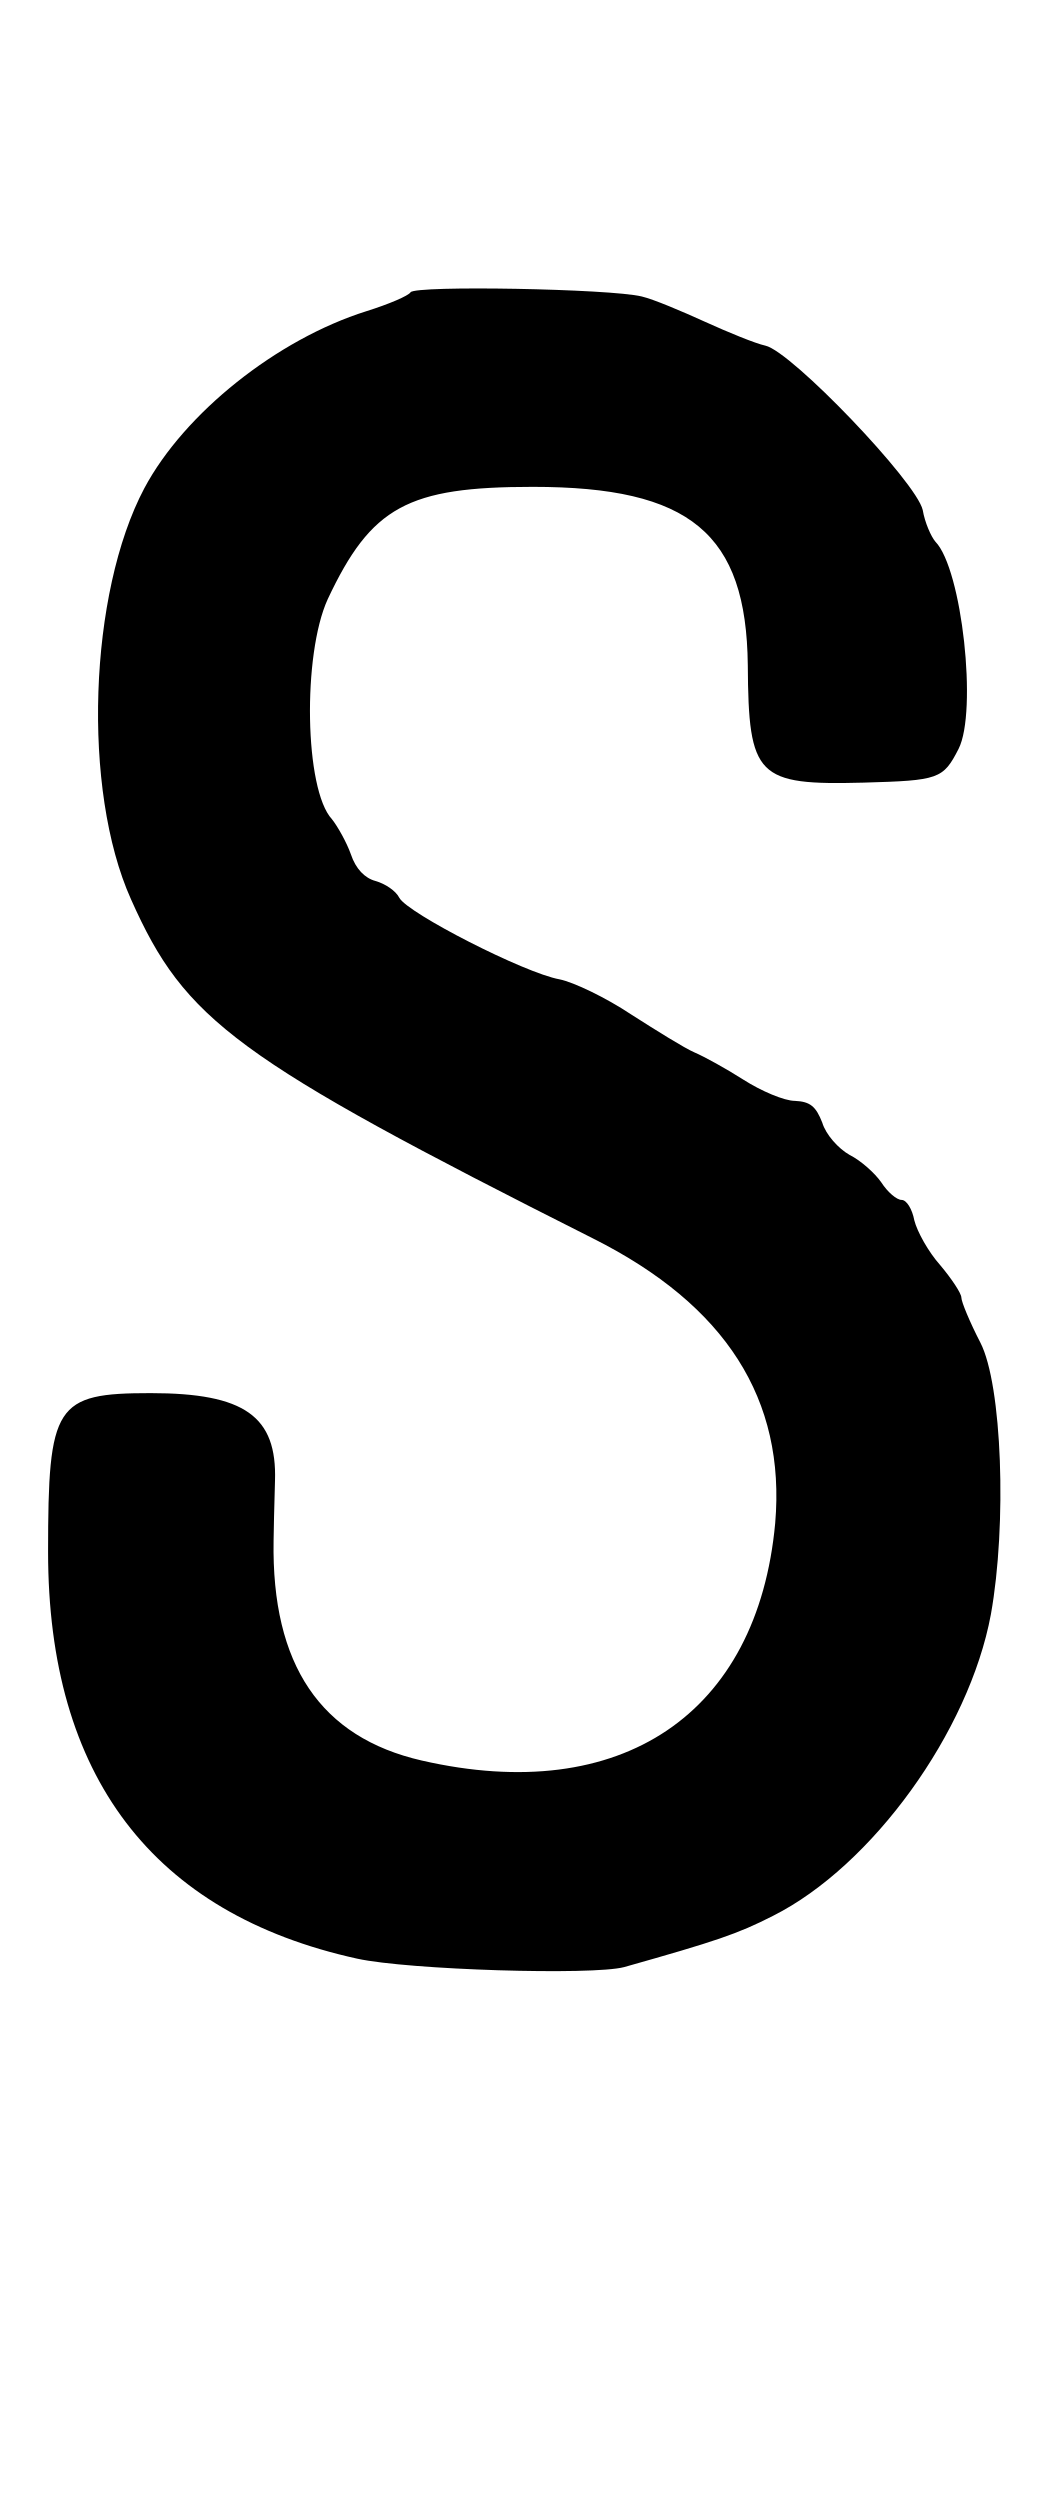
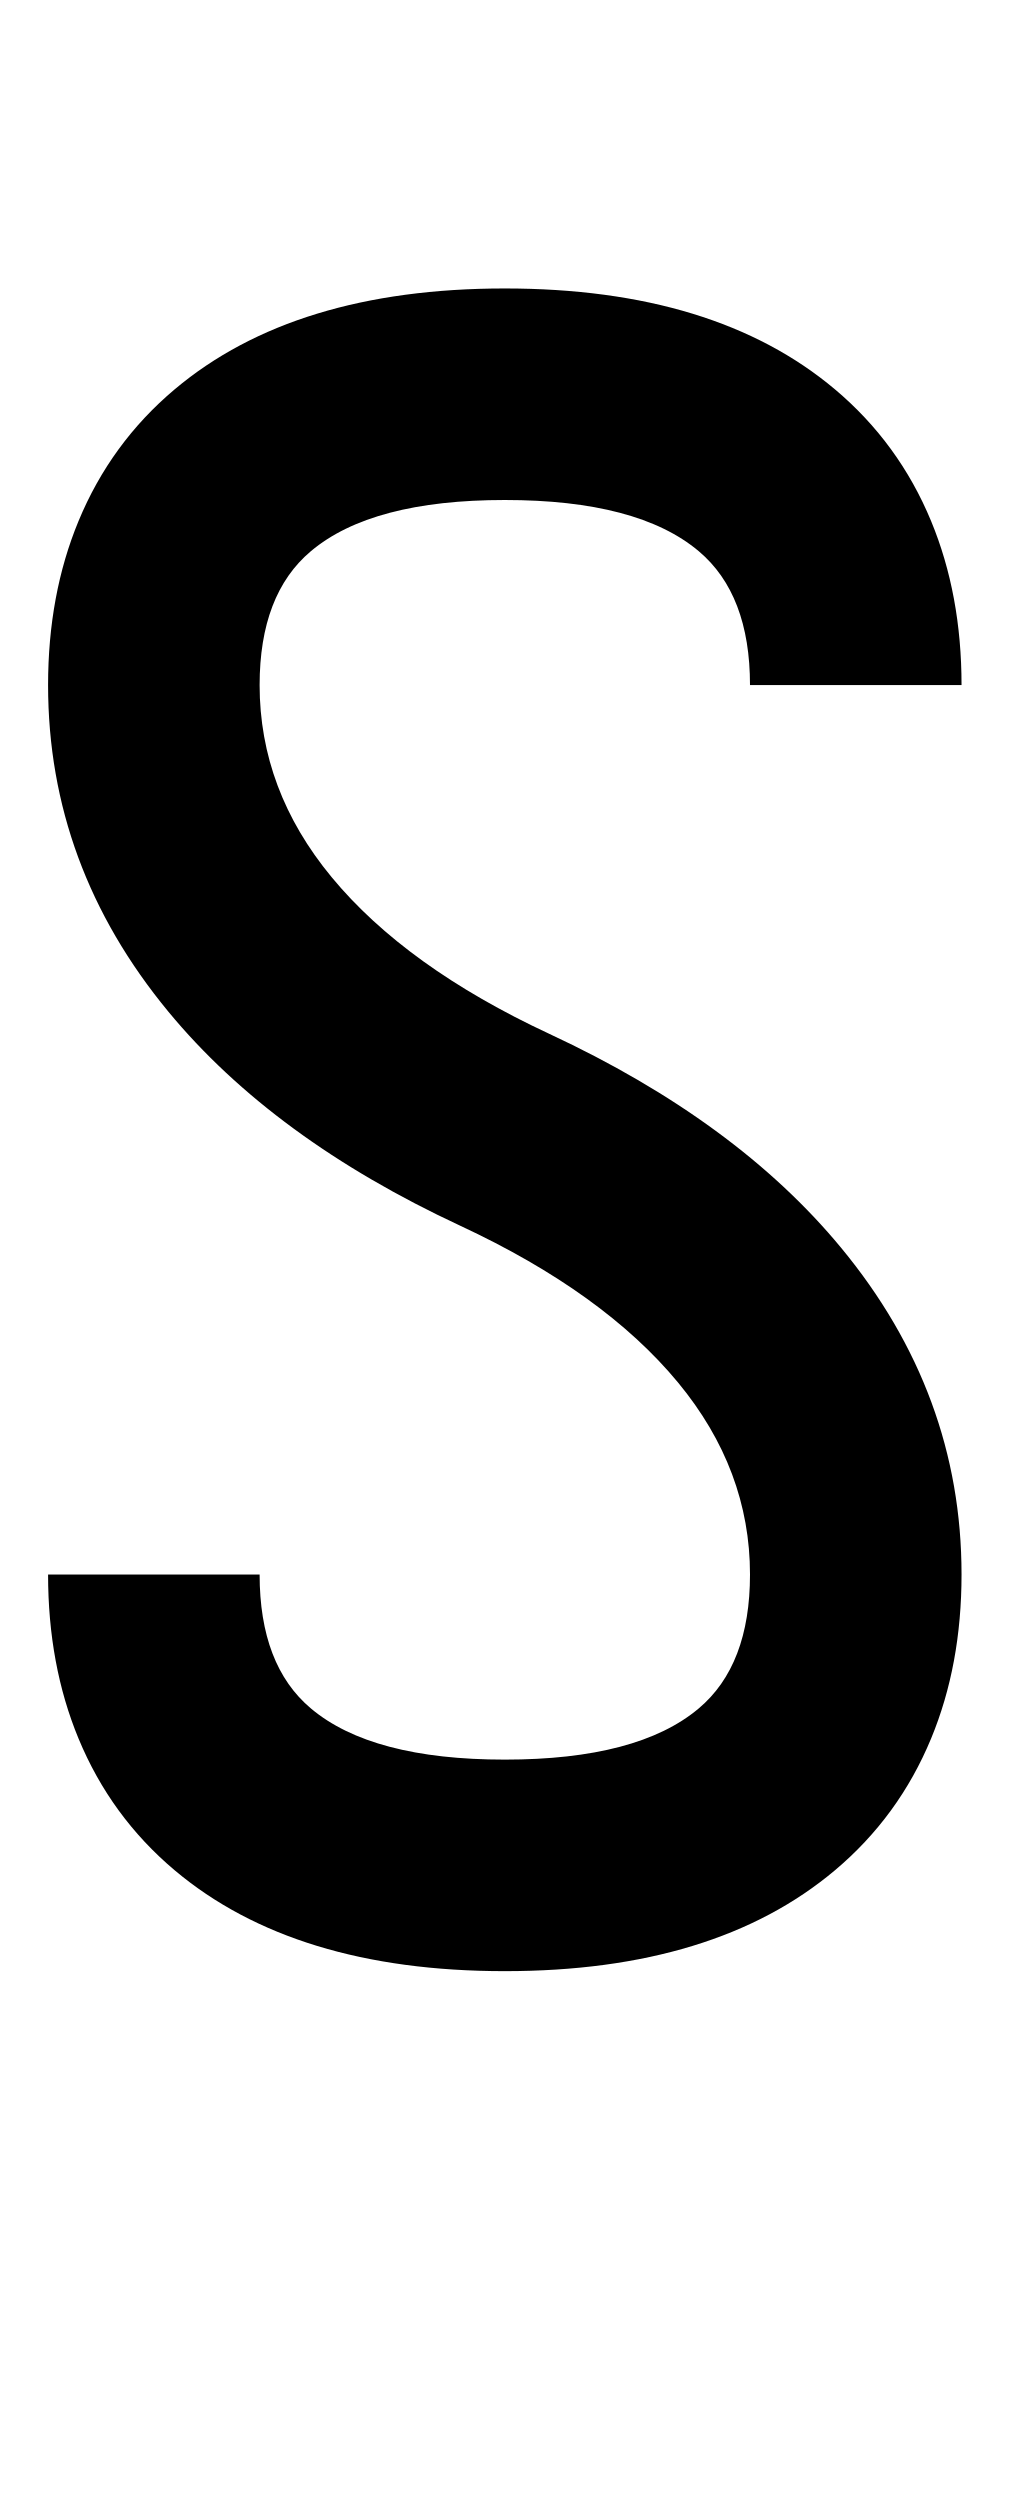
- <svg xmlns="http://www.w3.org/2000/svg" viewBox="-20 -820 436.175 1040">
-   <path transform="scale(1,-1)" d="M150.803 698.423C149.926 696.962 141.743 693.455 132.391 690.532C95.275 678.842 56.697 648.155 40.039 616.884C16.951 573.338 14.028 491.507 34.486 445.915C56.99 395.355 77.74 379.866 226.789 304.756C282.025 276.992 306.867 237.83 302.483 186.393C295.177 106.9 238.48 68.615 155.479 87.611C113.395 97.256 92.937 127.358 93.814 179.087C93.814 182.302 94.106 193.407 94.398 203.929C95.275 230.816 81.831 240.46 42.669 240.46C2.923 240.46 0.0 235.784 0.0 174.411C0.0 81.182 43.546 23.9 128.592 5.196C149.926 0.52 226.497 -1.818 239.649 1.689C277.934 12.502 286.701 15.425 301.606 23.023C342.814 43.773 383.145 99.594 392.205 148.4C398.927 185.809 396.881 243.967 387.821 261.503C383.438 269.978 379.931 278.453 379.931 280.207C379.931 281.96 375.839 288.098 371.163 293.651C366.195 299.203 361.519 307.679 360.35 312.355C359.473 317.031 357.135 320.83 355.089 320.83C353.043 320.83 349.244 324.045 346.614 328.137C343.983 331.936 338.138 337.197 333.462 339.535C328.786 342.165 323.526 348.01 322.064 352.978C319.434 359.7 317.096 361.746 310.666 362.038C306.283 362.038 296.638 366.13 289.332 370.806C282.025 375.482 272.966 380.45 268.874 382.204C264.782 383.957 253.092 391.264 242.571 397.985C232.05 405 218.606 411.429 212.761 412.598C198.148 415.228 149.634 440.07 146.127 446.5C144.666 449.422 140.282 452.345 136.191 453.514C131.807 454.683 128.007 458.482 125.962 464.619C124.208 469.588 120.409 476.31 118.071 479.232C106.673 491.507 105.796 547.62 116.317 570.708C134.437 609.285 149.634 617.468 201.655 617.468C267.12 617.468 290.501 598.18 291.085 543.236C291.378 496.767 294.885 493.26 339.307 494.429C370.578 495.306 372.332 495.891 378.762 508.458C386.652 523.947 380.223 583.275 369.117 594.673C367.364 596.718 364.733 602.563 363.857 607.824C361.226 619.514 309.205 673.873 298.392 676.212C294.3 677.088 282.902 681.764 273.258 686.148C263.613 690.532 251.923 695.5 246.955 696.669C233.803 699.884 152.849 701.345 150.803 698.423Z" />
+ <svg xmlns="http://www.w3.org/2000/svg" viewBox="-20 -820 420.000 1040">
+   <path transform="scale(1,-1)" d="M380 535Q380 572.629 367.344 603.214Q353.92 635.657 327.337 658.035Q277.488 700 190 700Q102.512 700 52.663 658.035Q26.08 635.657 12.656 603.214Q0 572.629 0 535Q0 459.736 50.075 399.106Q93.645 346.351 171.418 310.116Q231.167 282.279 262.075 244.856Q292 208.623 292 165Q292 127.248 270.663 109.285Q245.379 88 190 88Q134.621 88 109.337 109.285Q88 127.248 88 165H0Q0 127.371 12.656 96.786Q26.081 64.343 52.663 41.965Q102.512 0 190 0Q277.488 0 327.337 41.965Q353.92 64.343 367.344 96.786Q380 127.371 380 165Q380 240.264 329.925 300.894Q286.355 353.649 208.582 389.884Q148.833 417.721 117.925 455.144Q88 491.377 88 535Q88 572.752 109.337 590.715Q134.621 612 190 612Q245.379 612 270.663 590.715Q292 572.753 292 535Z" />
</svg>
